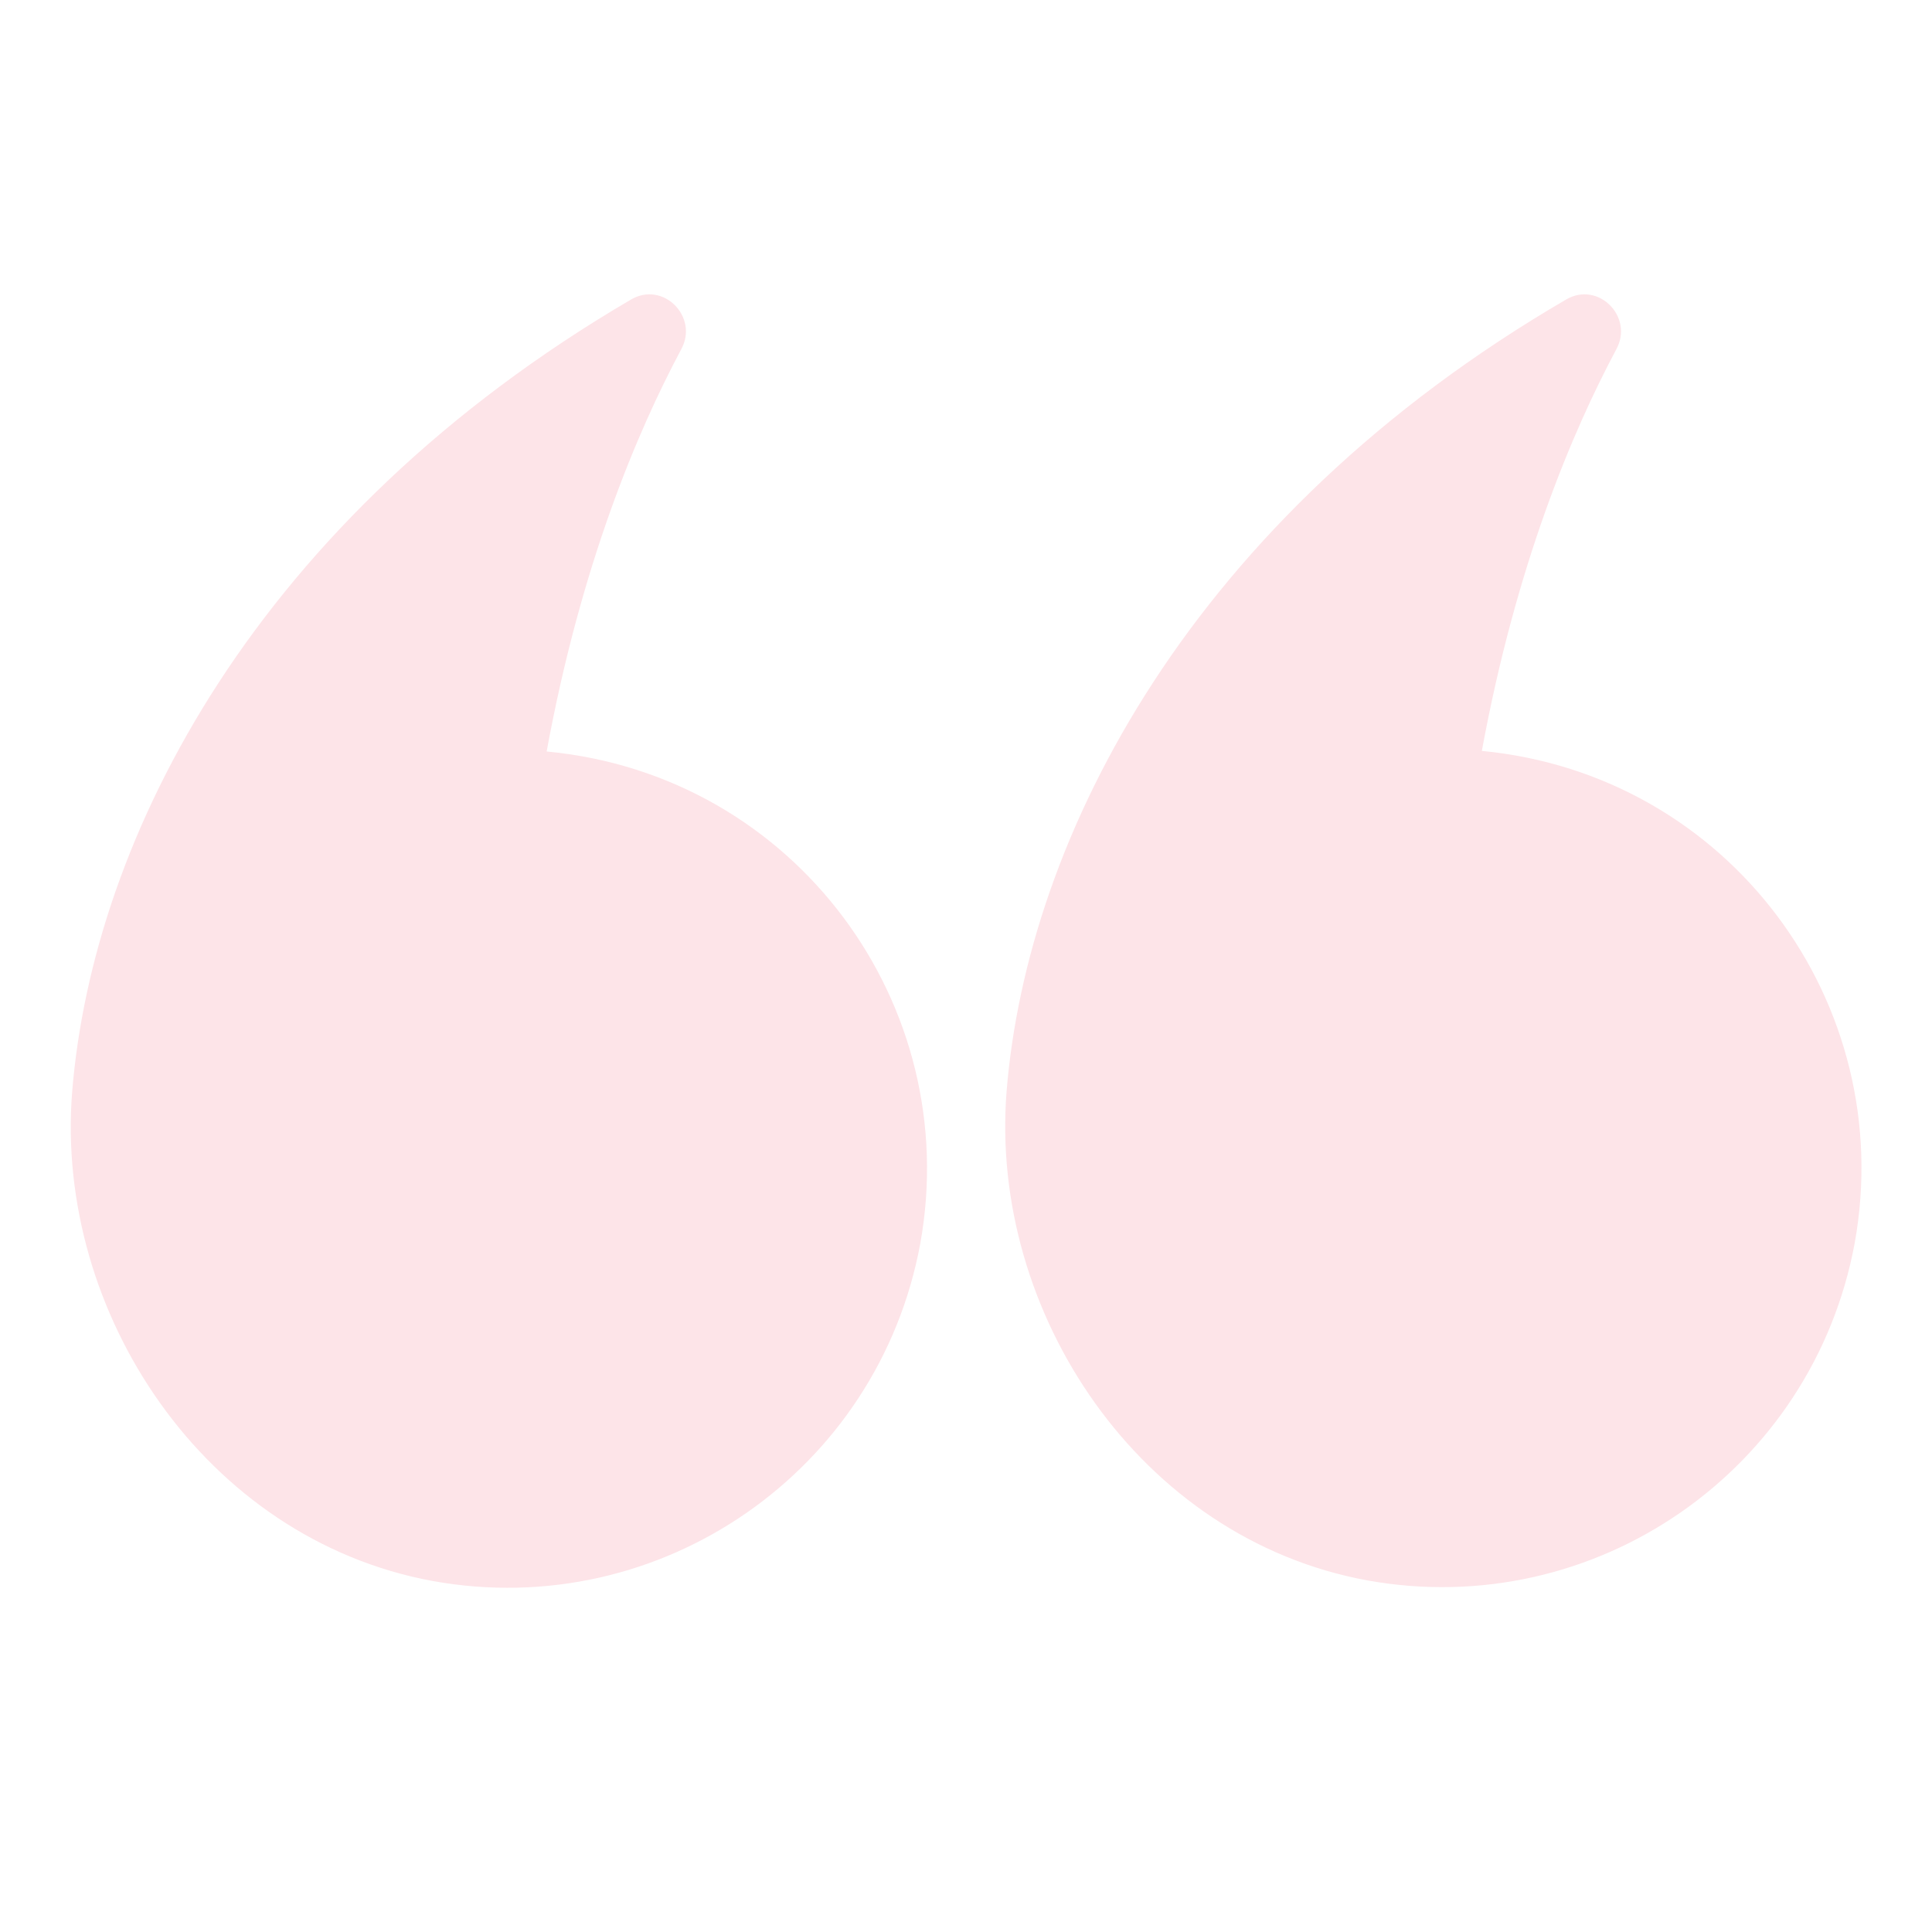
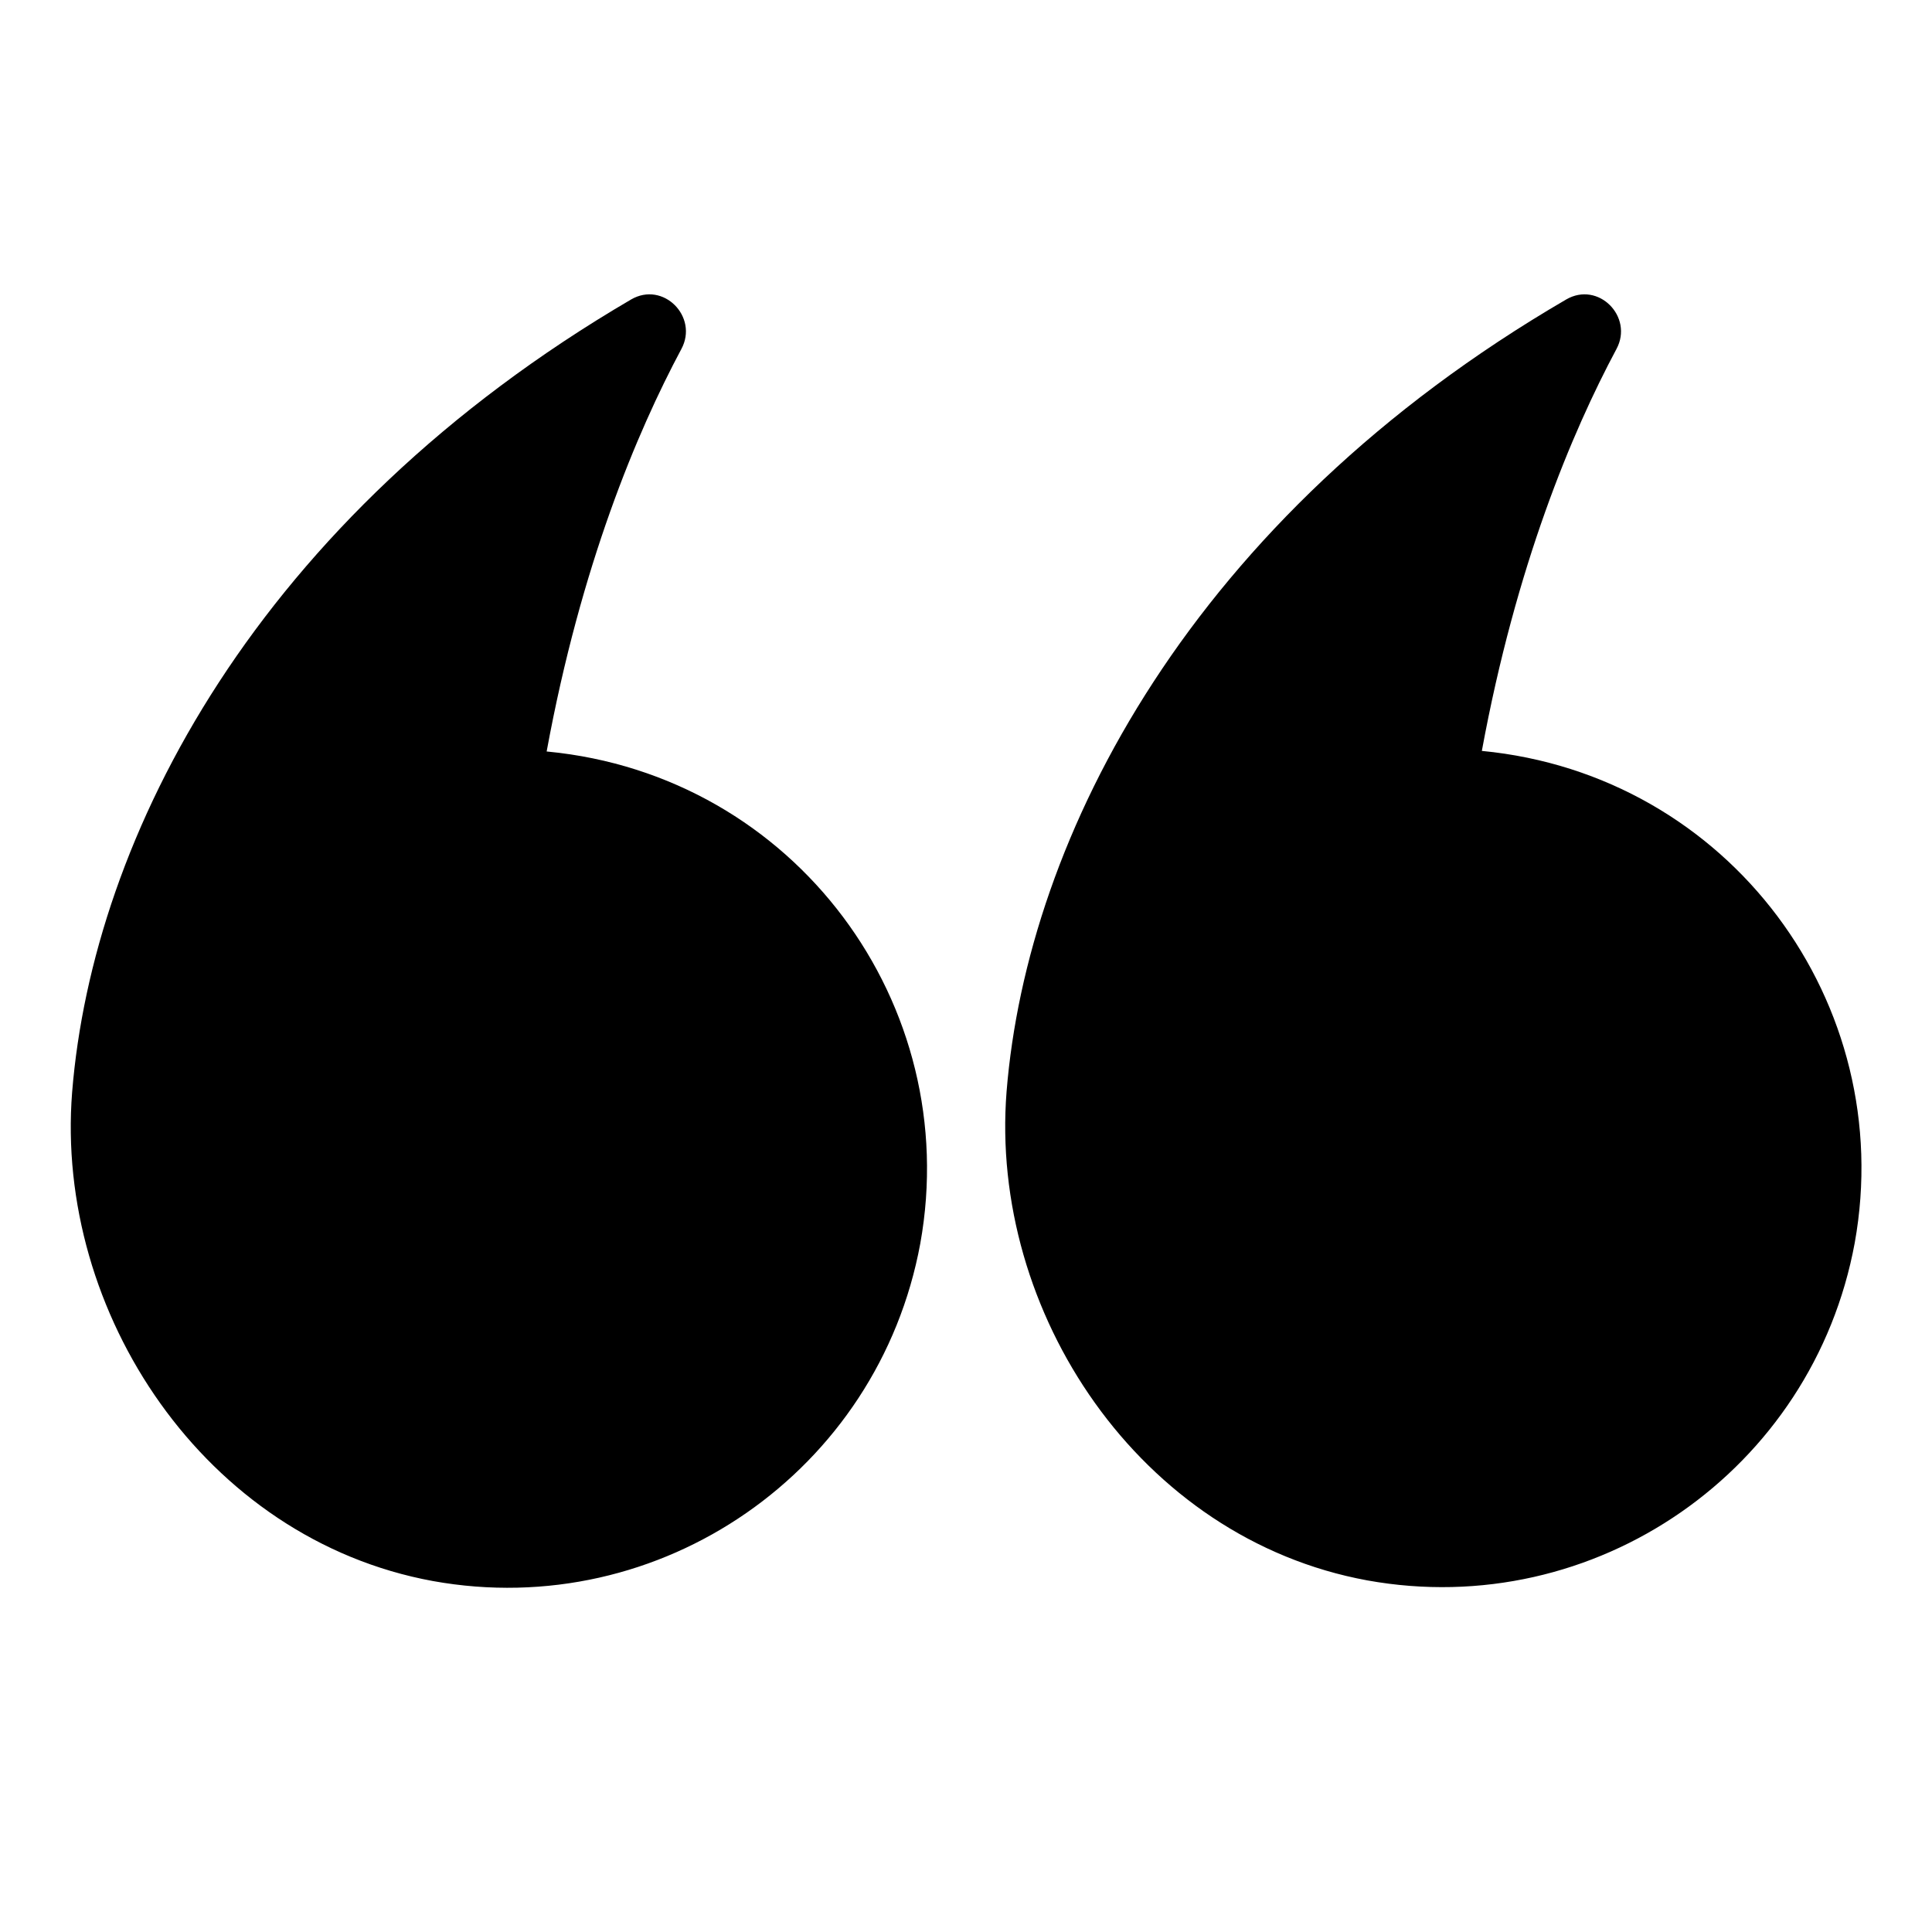
<svg xmlns="http://www.w3.org/2000/svg" id="Layer_1" version="1.1" viewBox="0 0 30 30">
  <defs>
    <style>
      .st0 {
-         fill: #fde4e8;
+         fill: currentColor;
      }
    </style>
  </defs>
  <path class="st0" d="M23.01,11.66c.53-2.88,1.4-4.95,2.09-6.24.27-.5-.28-1.06-.78-.77-5.82,3.39-8.37,8.34-8.69,12.3-.27,3.42,2.06,6.94,5.6,7.59,3.54.64,6.92-1.71,7.57-5.24.67-3.71-1.94-7.27-5.79-7.64ZM8.49,11.66c.53-2.88,1.4-4.95,2.09-6.24.27-.5-.28-1.06-.78-.77C3.99,8.05,1.44,12.99,1.12,16.96c-.27,3.42,2.06,6.94,5.6,7.59,3.54.64,6.92-1.71,7.57-5.24.67-3.71-1.94-7.27-5.79-7.64h-.01Z" />
</svg>
